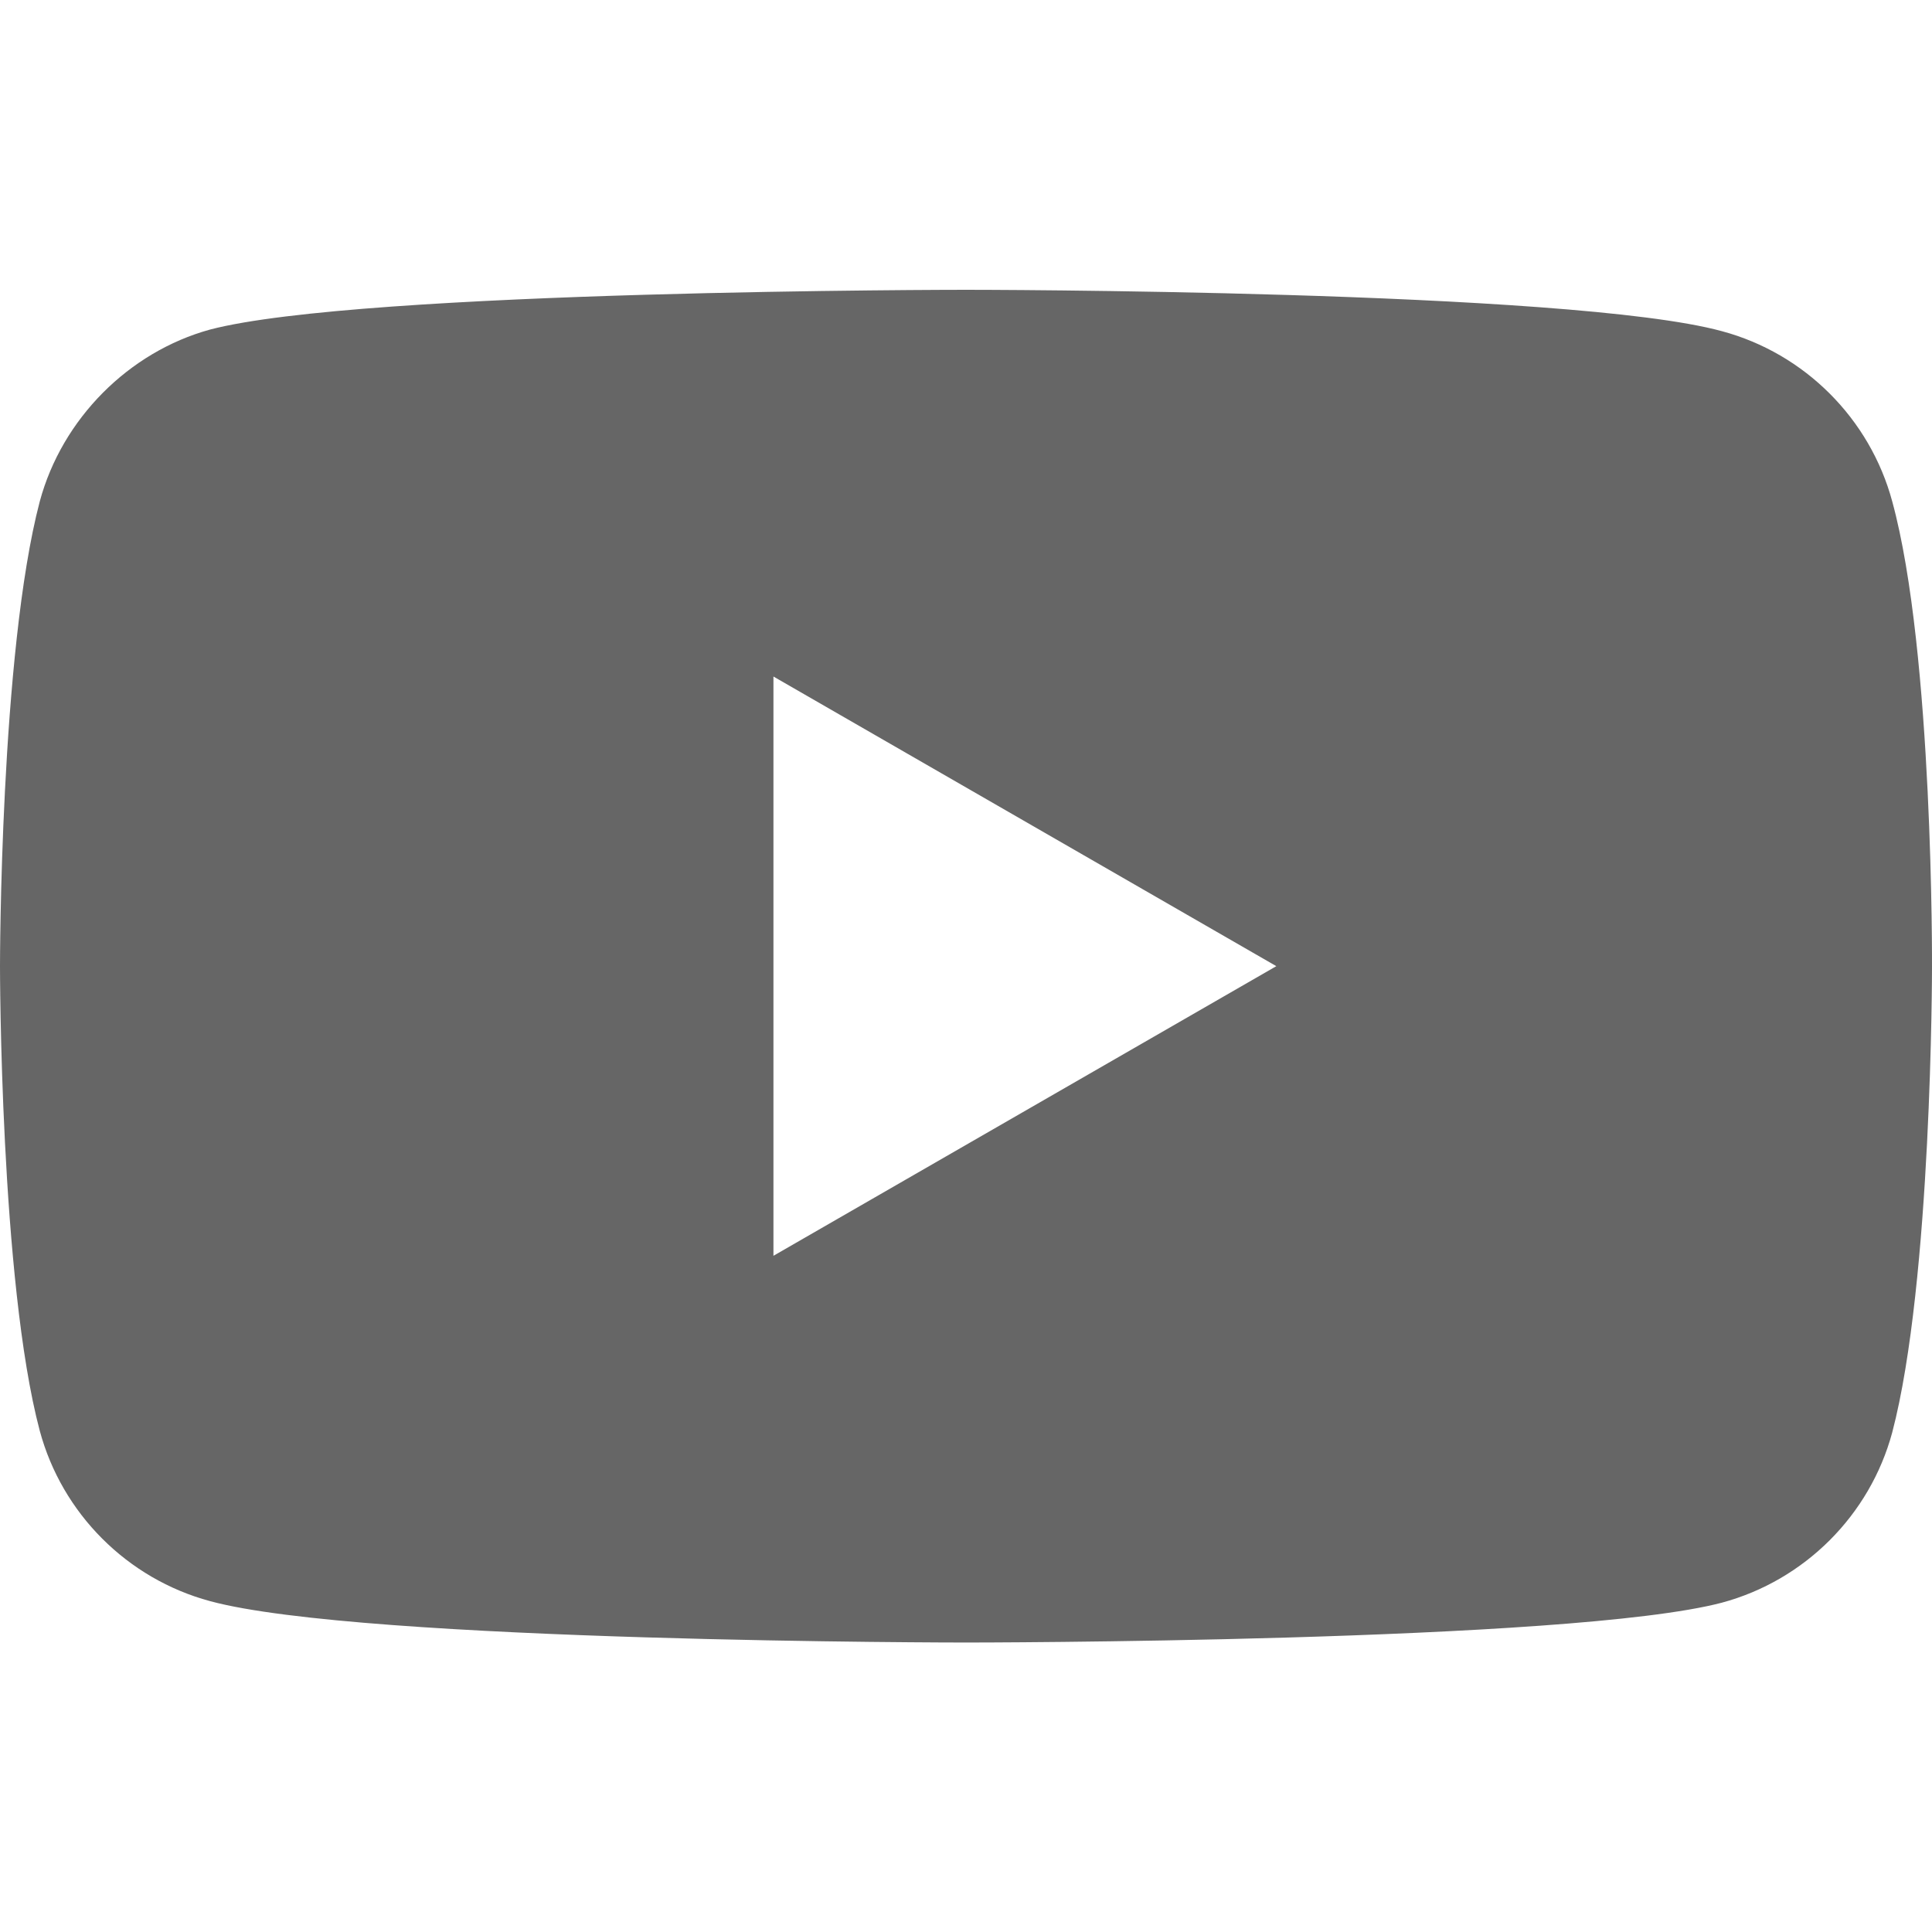
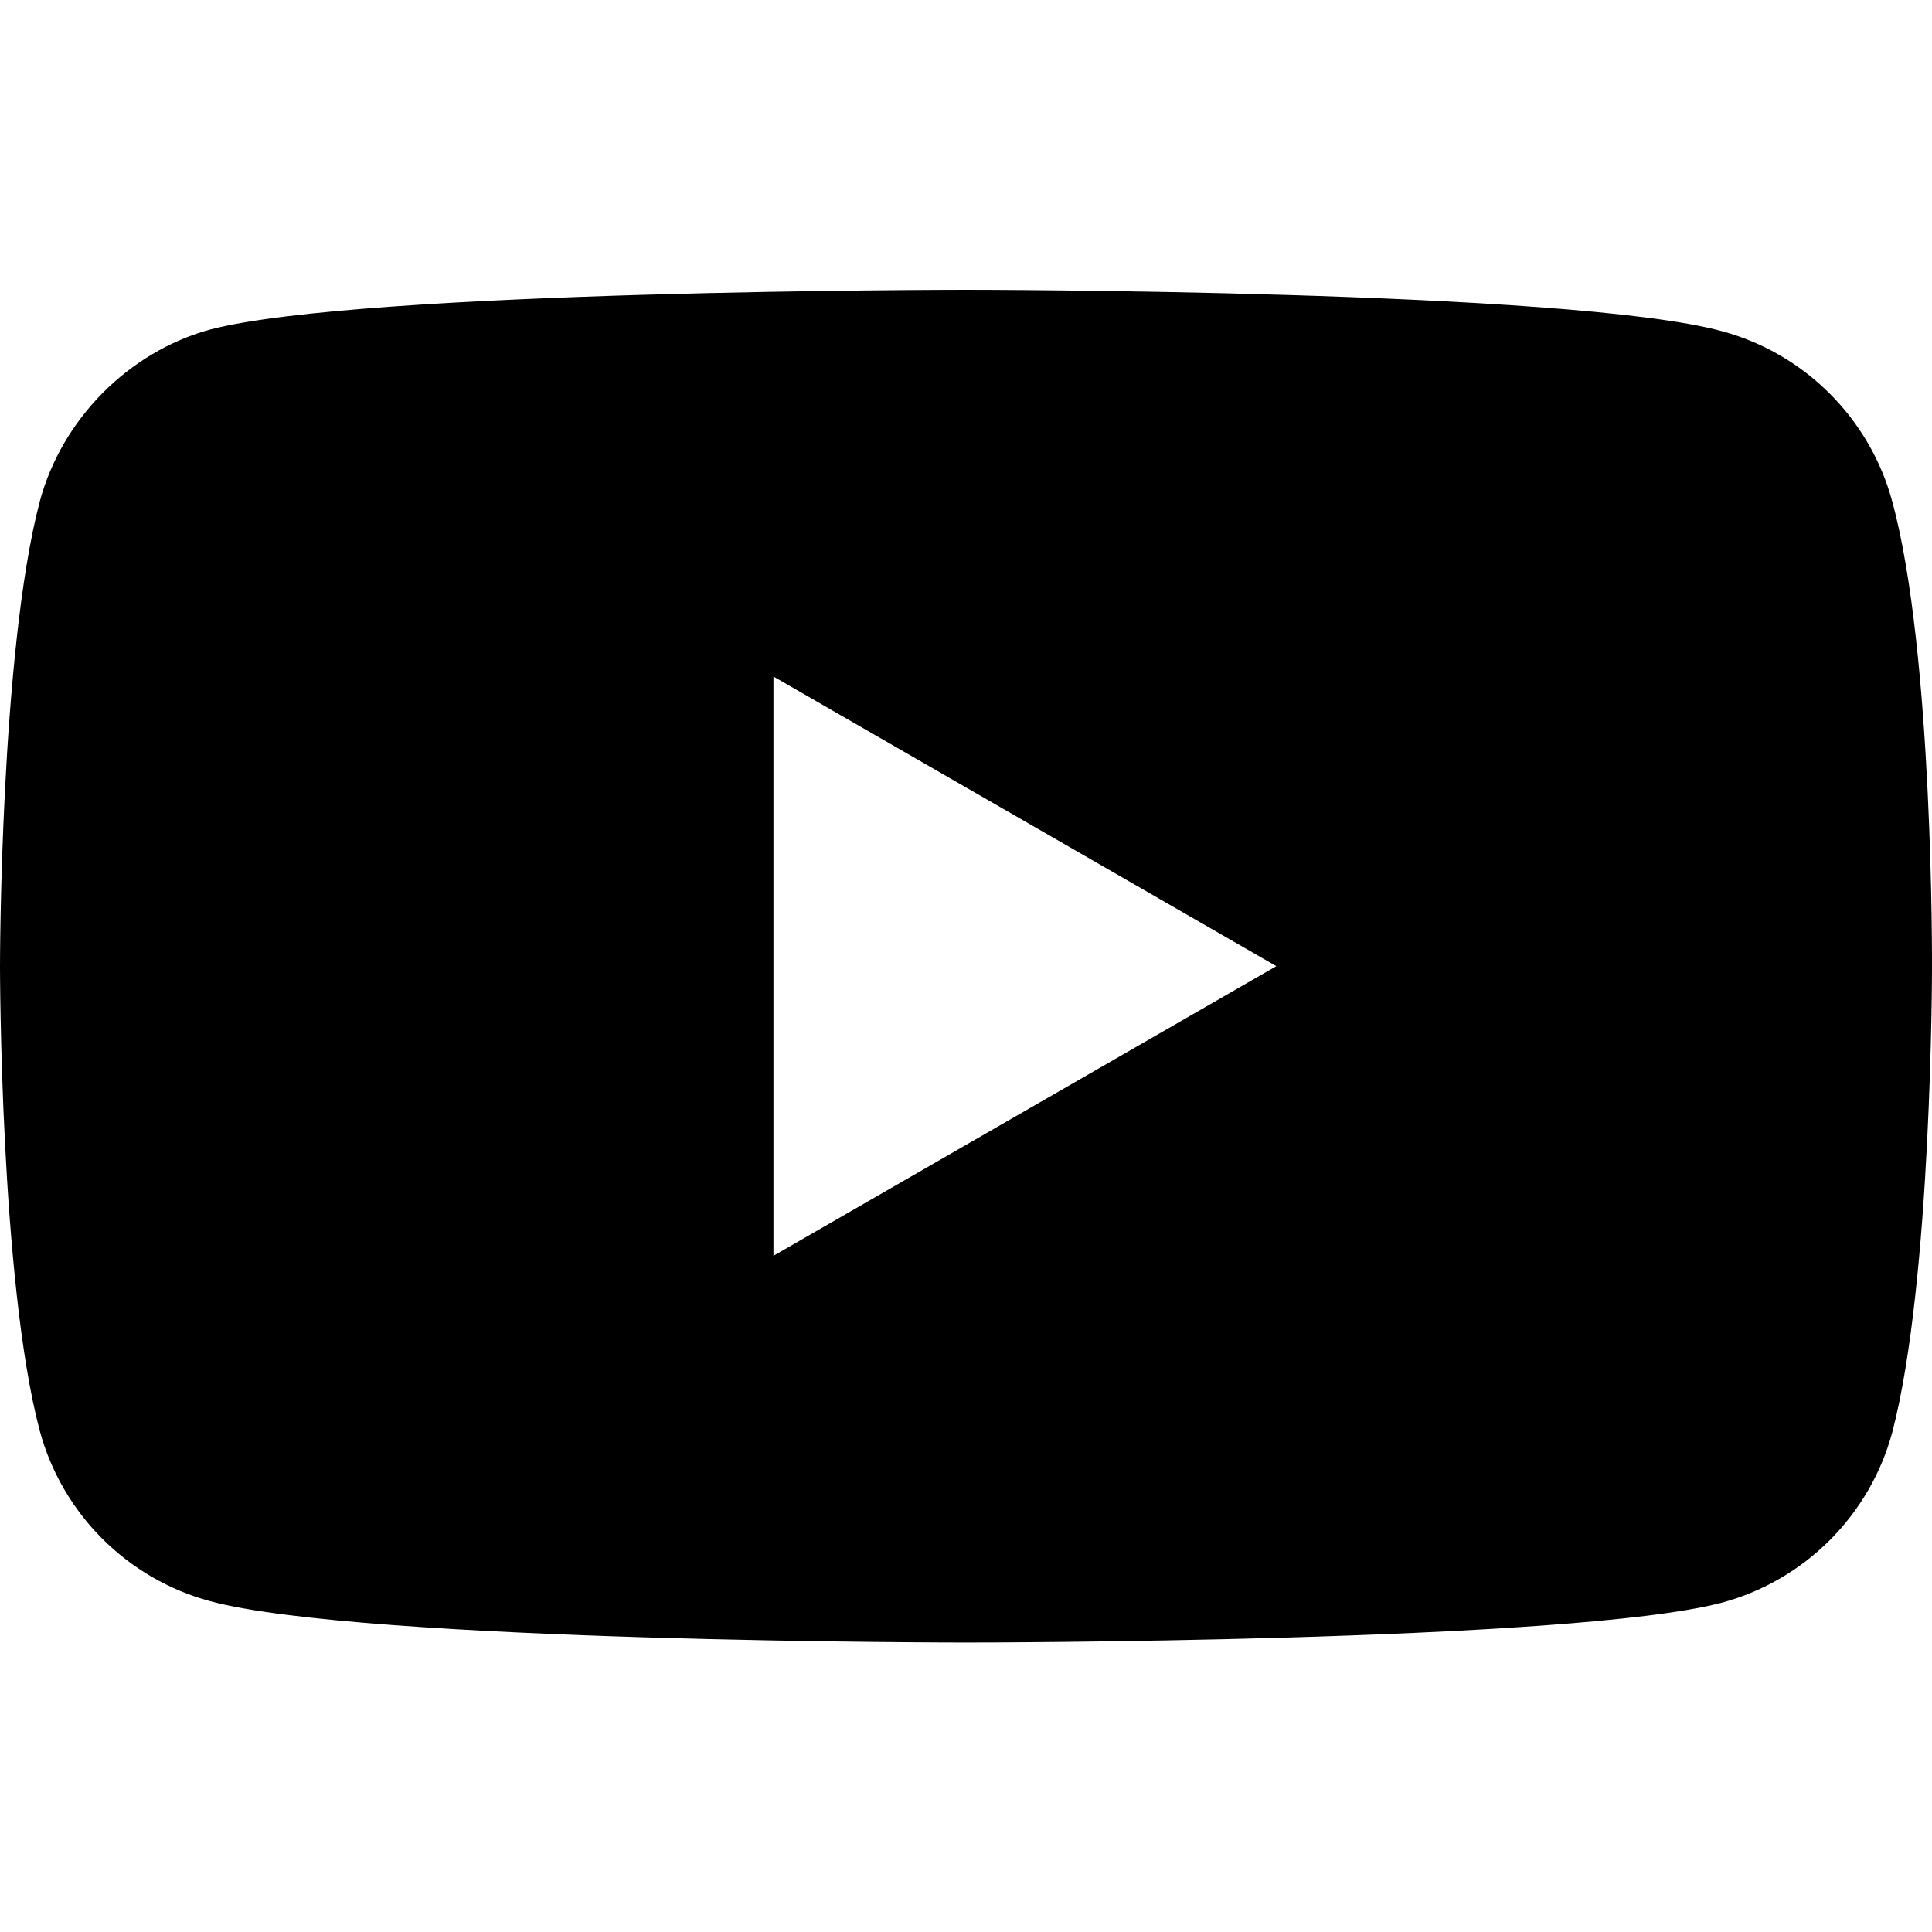
<svg xmlns="http://www.w3.org/2000/svg" width="24" height="24" viewBox="0 0 24 24">
-   <g opacity="0.6">
+   <g>
    <path fill-rule="evenodd" clip-rule="evenodd" d="M21.39 4.114C22.418 4.39 23.229 5.201 23.506 6.229C24.02 8.107 24 12.021 24 12.021C24 12.021 24 15.916 23.506 17.794C23.229 18.822 22.418 19.632 21.39 19.909C19.512 20.404 12 20.404 12 20.404C12 20.404 4.507 20.404 2.61 19.89C1.581 19.613 0.771 18.802 0.494 17.774C0 15.916 0 12.002 0 12.002C0 12.002 0 8.107 0.494 6.229C0.771 5.201 1.601 4.371 2.609 4.094C4.488 3.6 12 3.6 12 3.6C12 3.6 19.512 3.6 21.39 4.114ZM15.855 12.002L9.608 15.6V8.404L15.855 12.002Z" />
  </g>
</svg>
